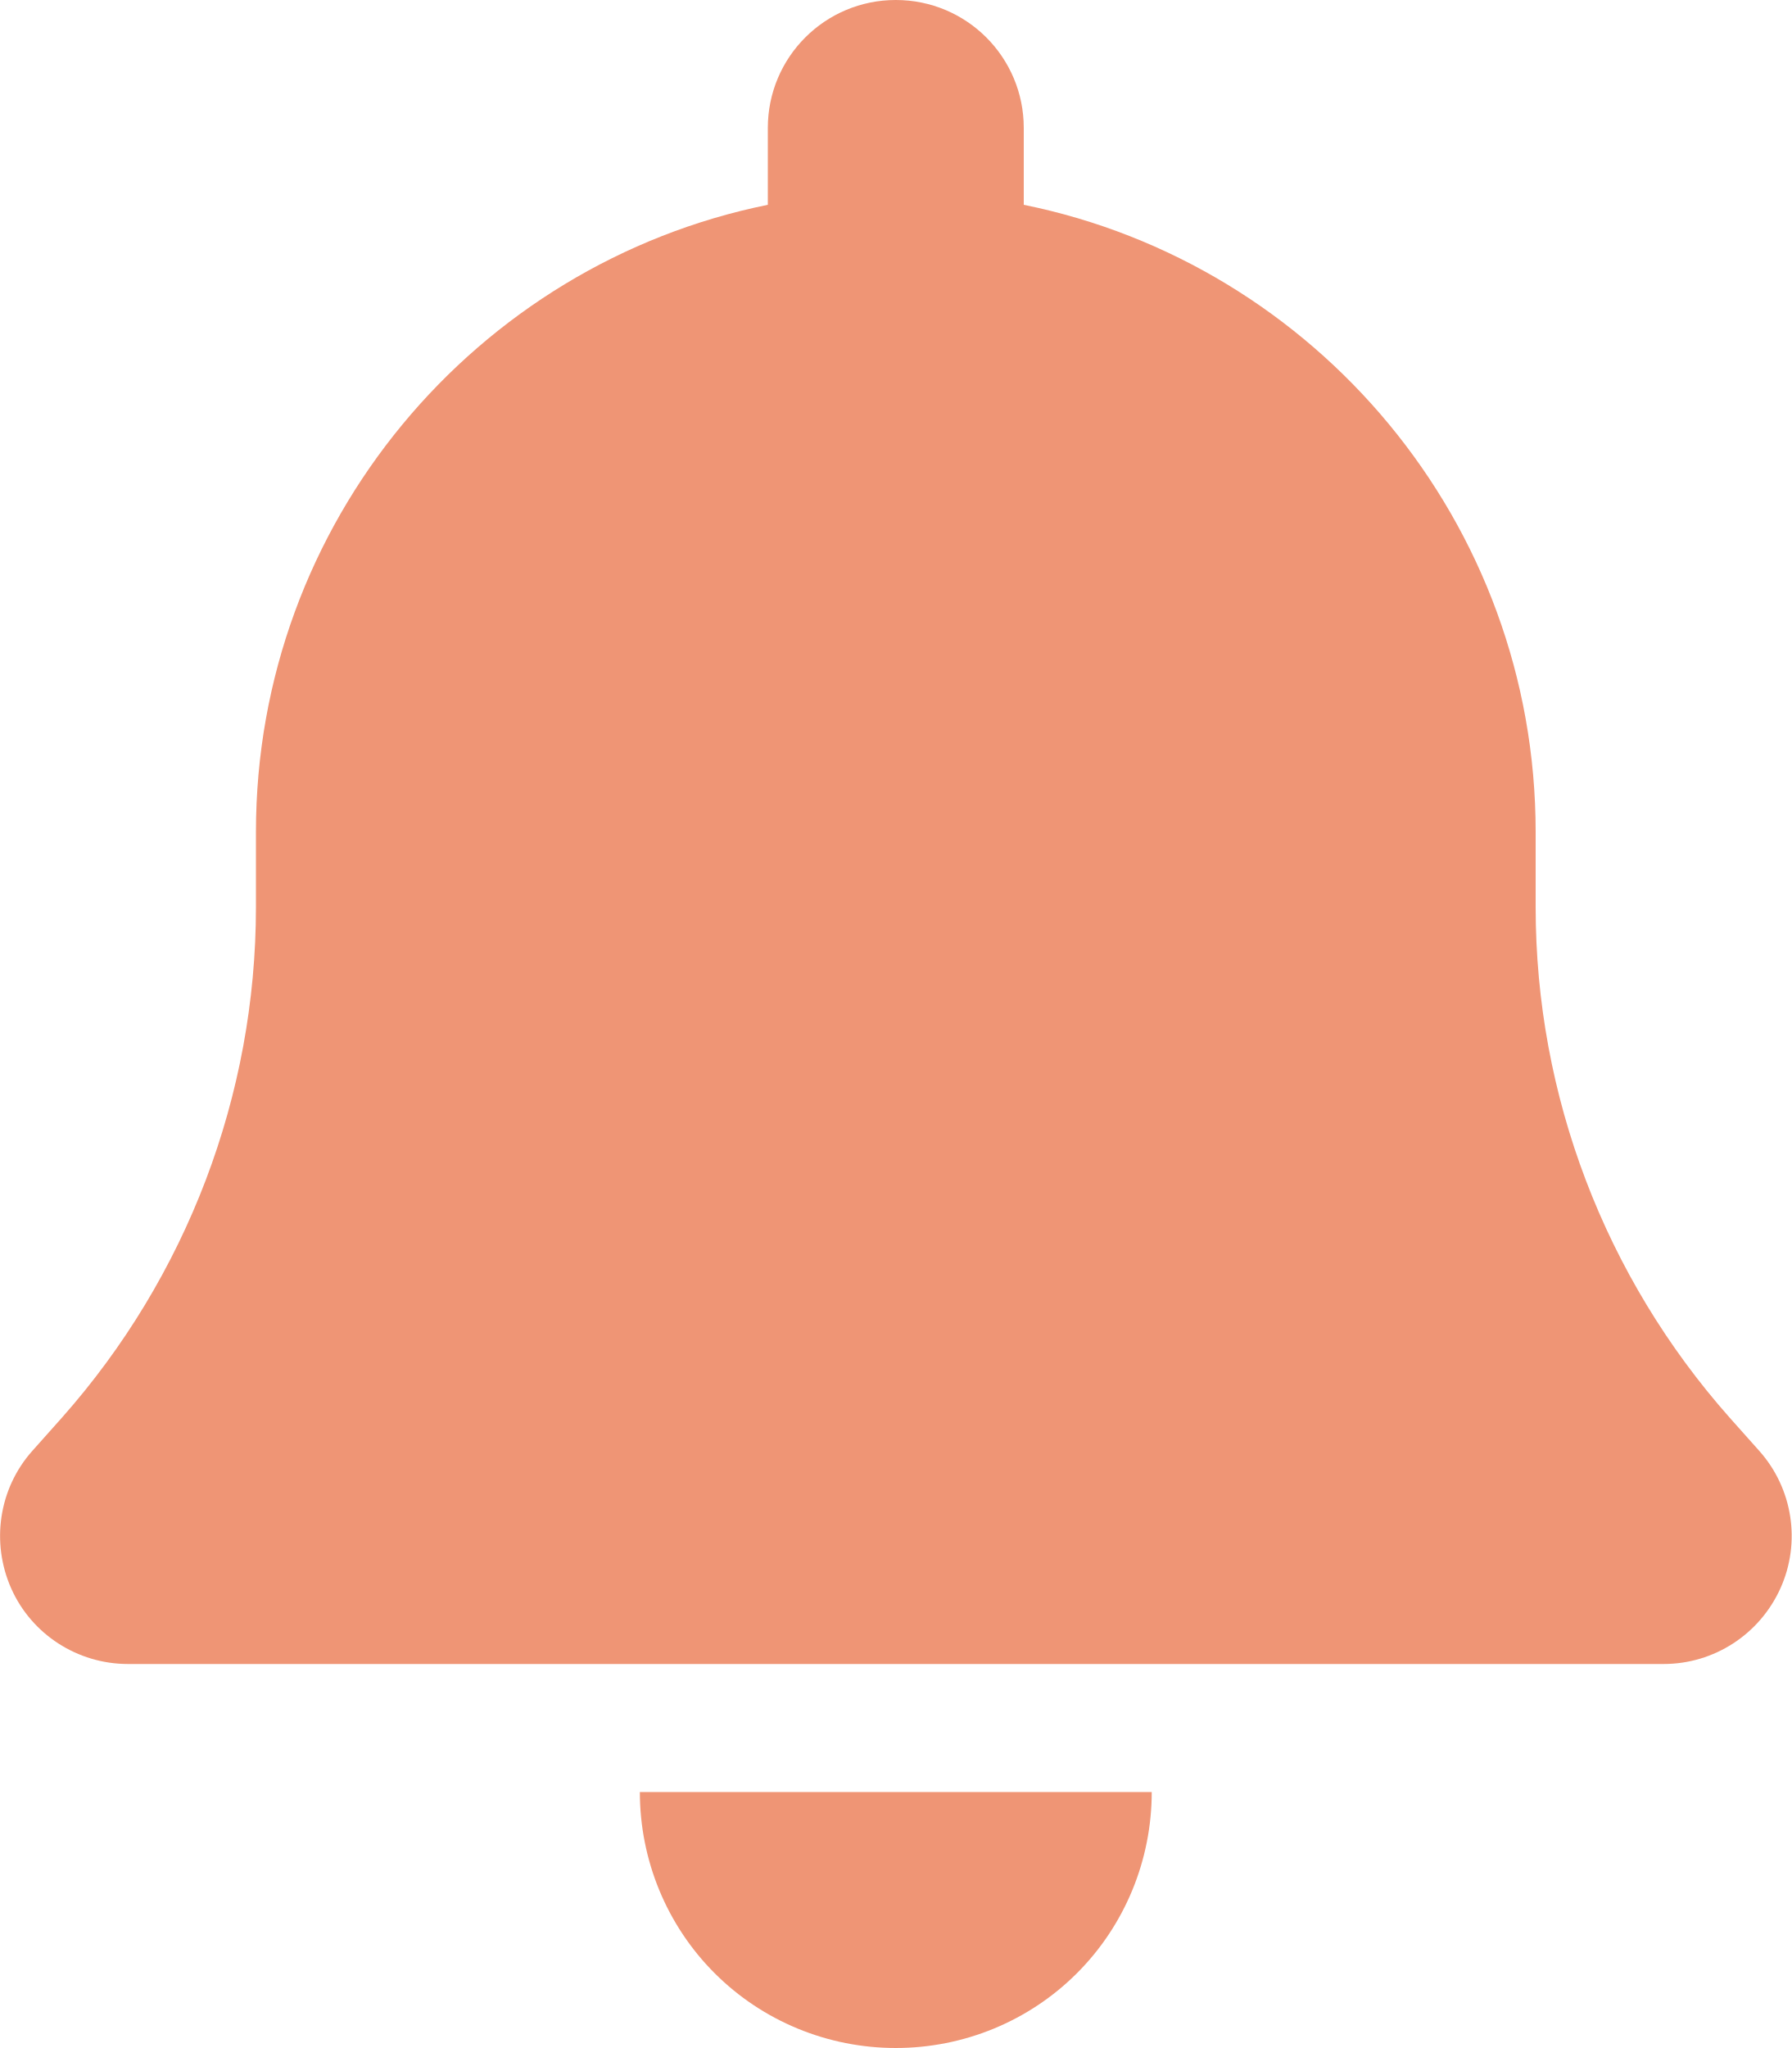
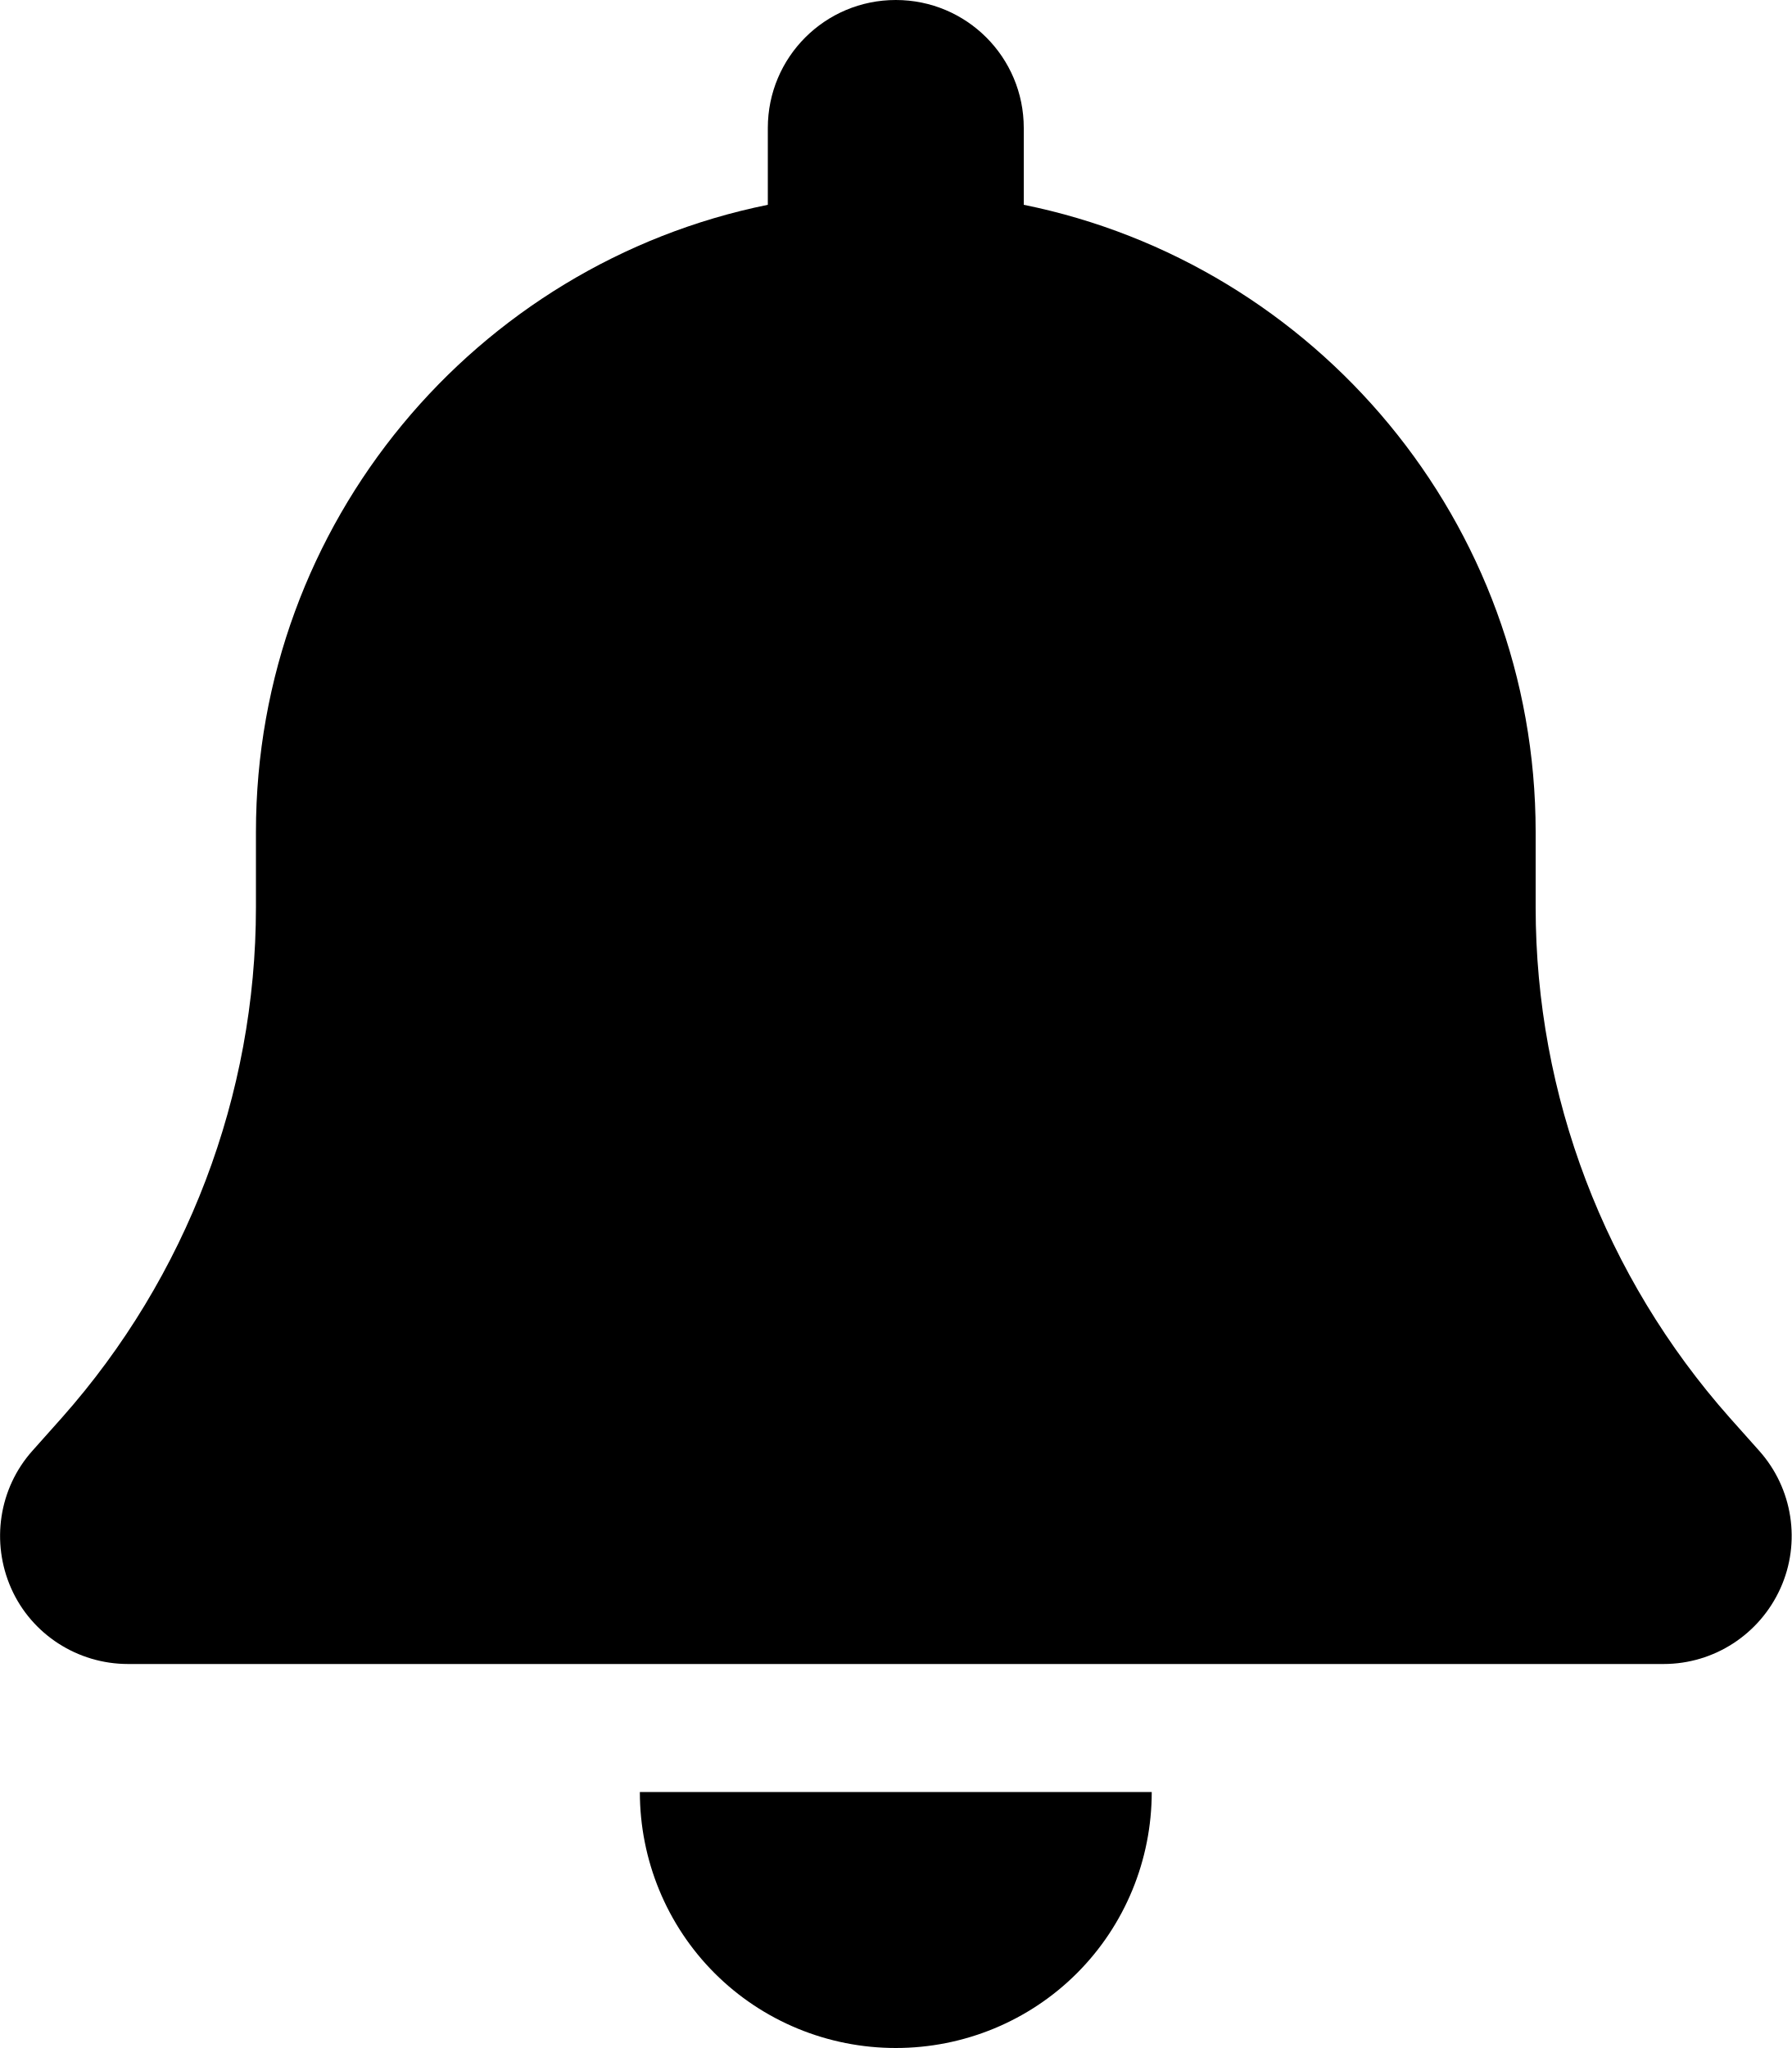
- <svg xmlns="http://www.w3.org/2000/svg" viewBox="0 0 448 512">
-   <path fill="#ef9575" d="M224 0c-17.7 0-32 14.3-32 32l0 19.2C119 66 64 130.6 64 208l0 18.8c0 47-17.3 92.4-48.5 127.6l-7.4 8.3c-8.4 9.4-10.4 22.9-5.3 34.4S19.4 416 32 416l384 0c12.6 0 24-7.4 29.2-18.9s3.1-25-5.3-34.4l-7.4-8.3C401.3 319.2 384 273.9 384 226.8l0-18.8c0-77.4-55-142-128-156.8L256 32c0-17.7-14.3-32-32-32zm45.3 493.3c12-12 18.7-28.3 18.7-45.3l-64 0-64 0c0 17 6.7 33.3 18.7 45.3s28.3 18.7 45.3 18.7s33.3-6.7 45.3-18.7z" />
+ <svg xmlns="http://www.w3.org/2000/svg" fill="#000" viewBox="0 0 448 512">
+   <path fill="#000" d="M224 0c-17.7 0-32 14.3-32 32l0 19.2C119 66 64 130.6 64 208l0 18.8c0 47-17.3 92.4-48.5 127.6l-7.4 8.3c-8.4 9.4-10.4 22.9-5.3 34.4S19.4 416 32 416l384 0c12.6 0 24-7.4 29.2-18.9s3.1-25-5.3-34.4l-7.4-8.3C401.3 319.2 384 273.9 384 226.8l0-18.8c0-77.4-55-142-128-156.8L256 32c0-17.7-14.3-32-32-32zm45.3 493.3c12-12 18.7-28.3 18.7-45.3l-64 0-64 0c0 17 6.7 33.3 18.7 45.3s28.3 18.7 45.3 18.7s33.3-6.7 45.3-18.7z" />
</svg>
